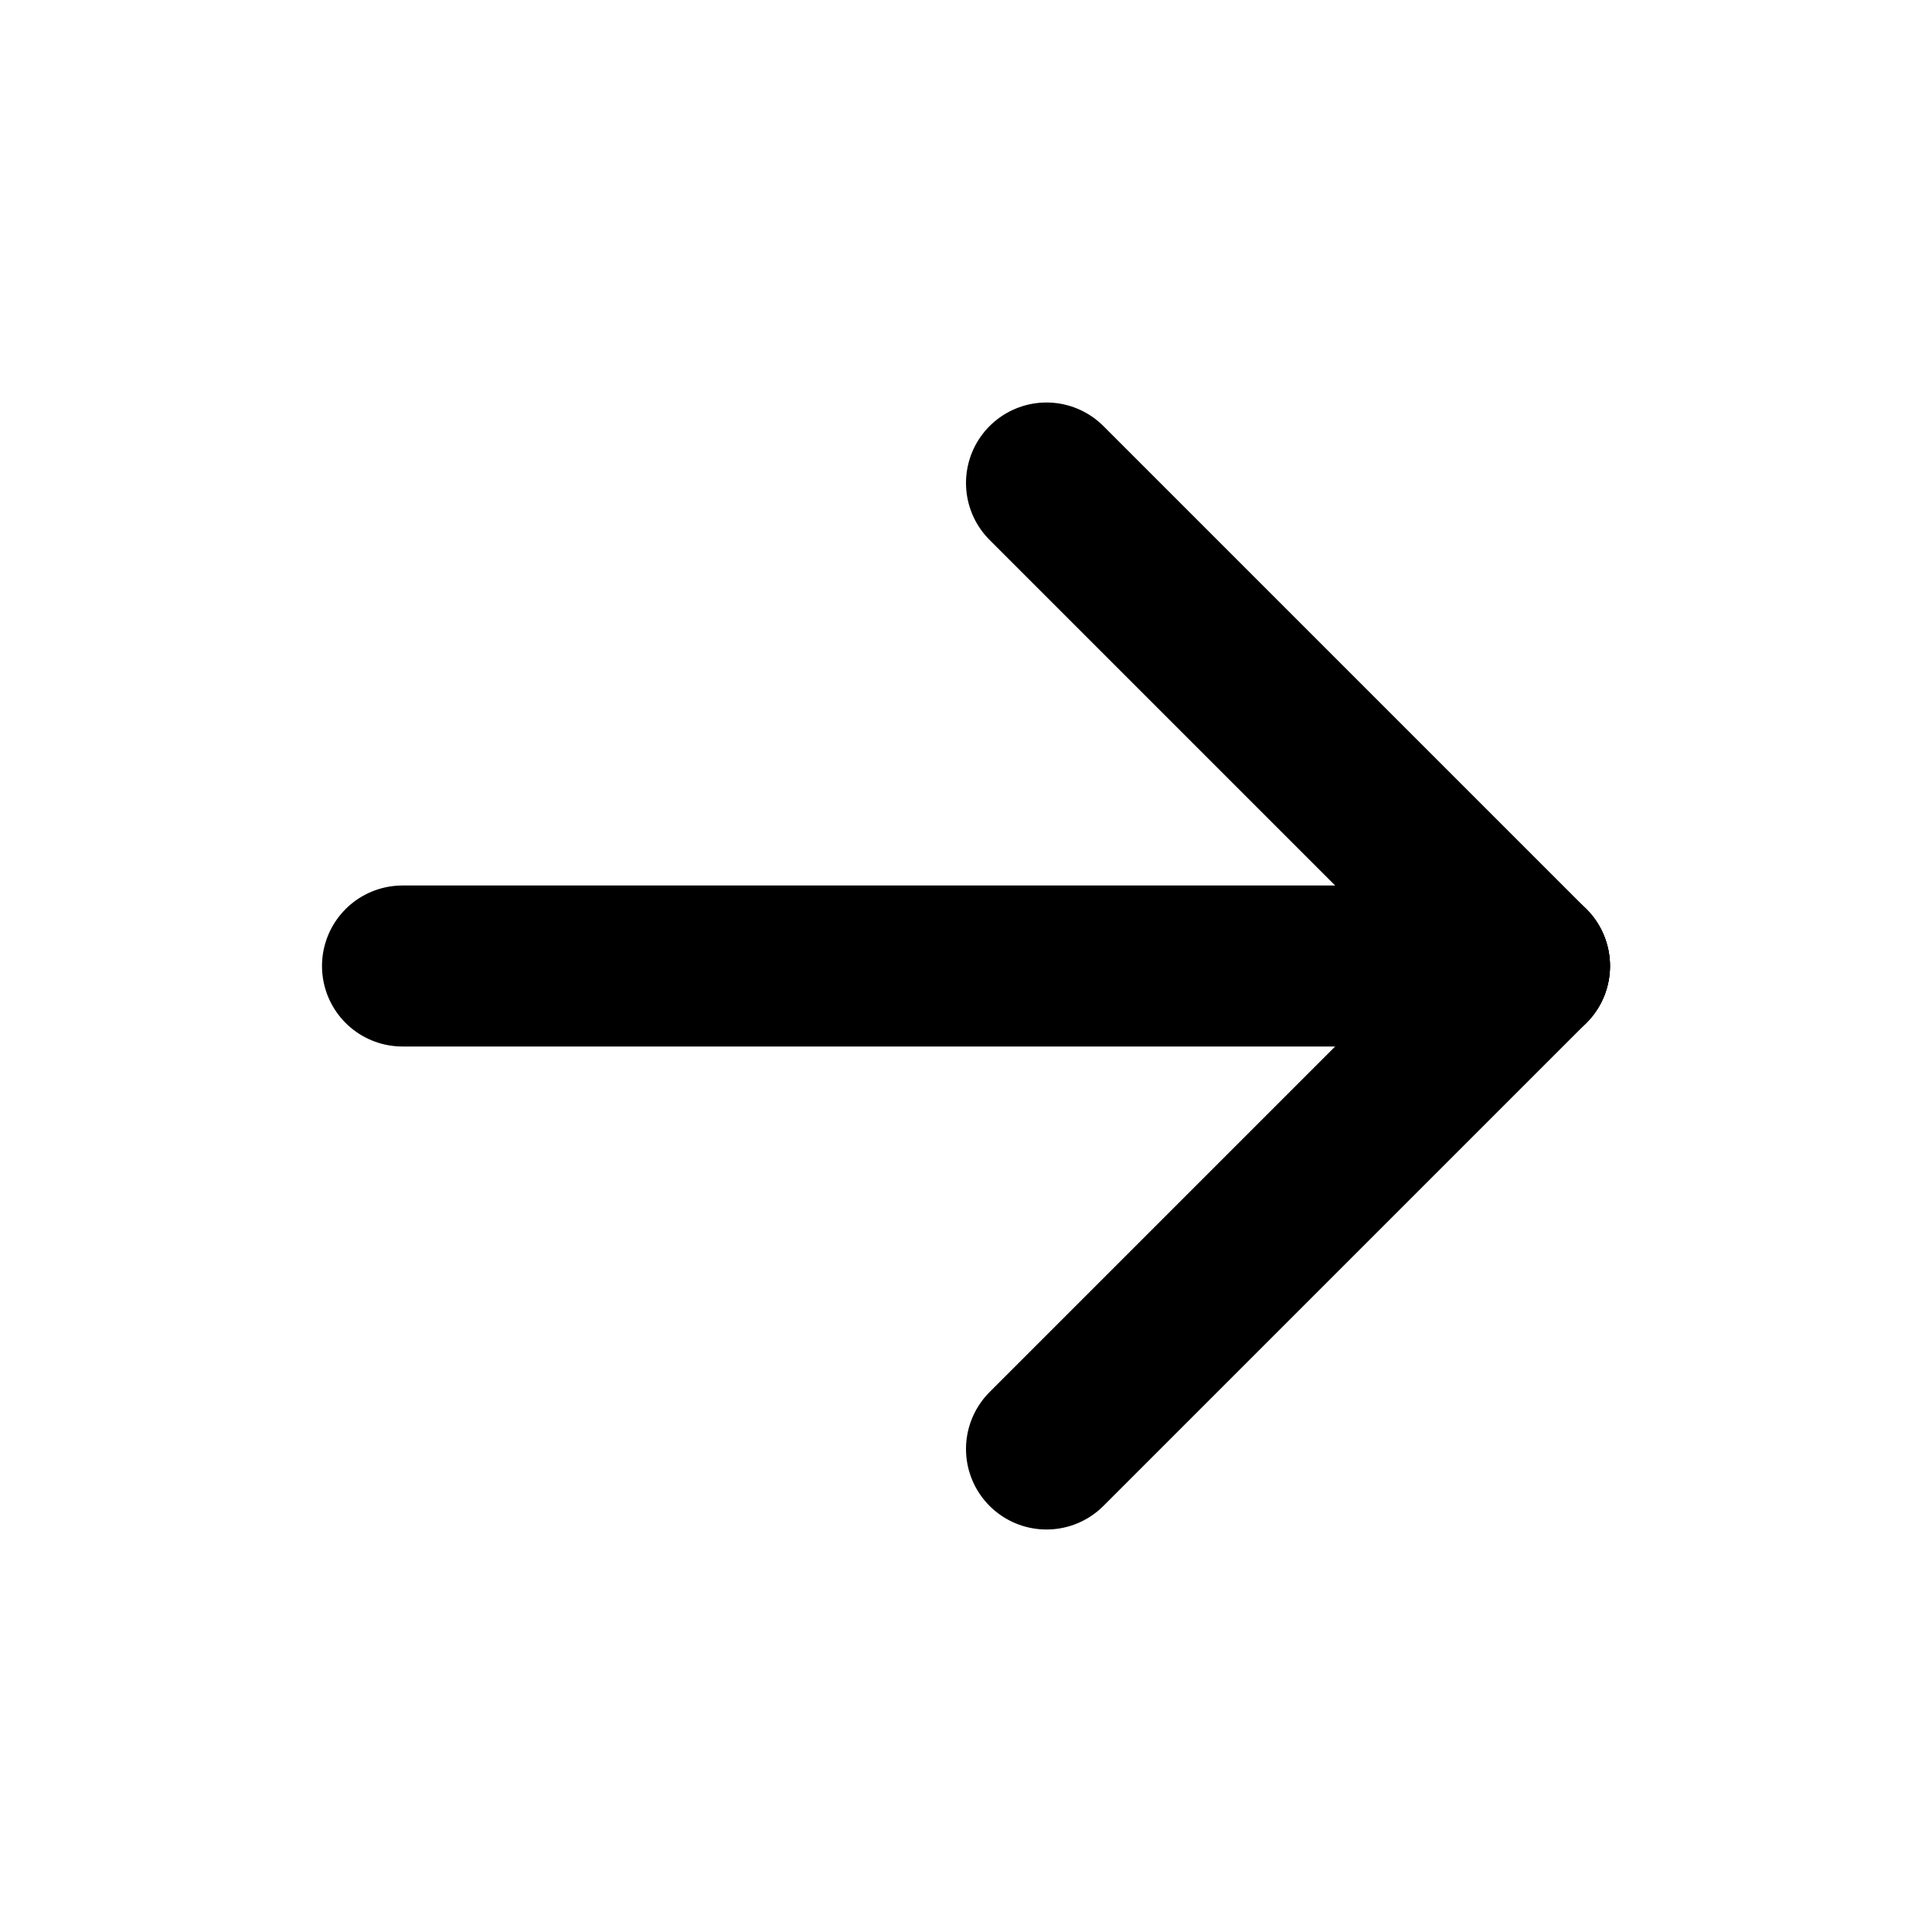
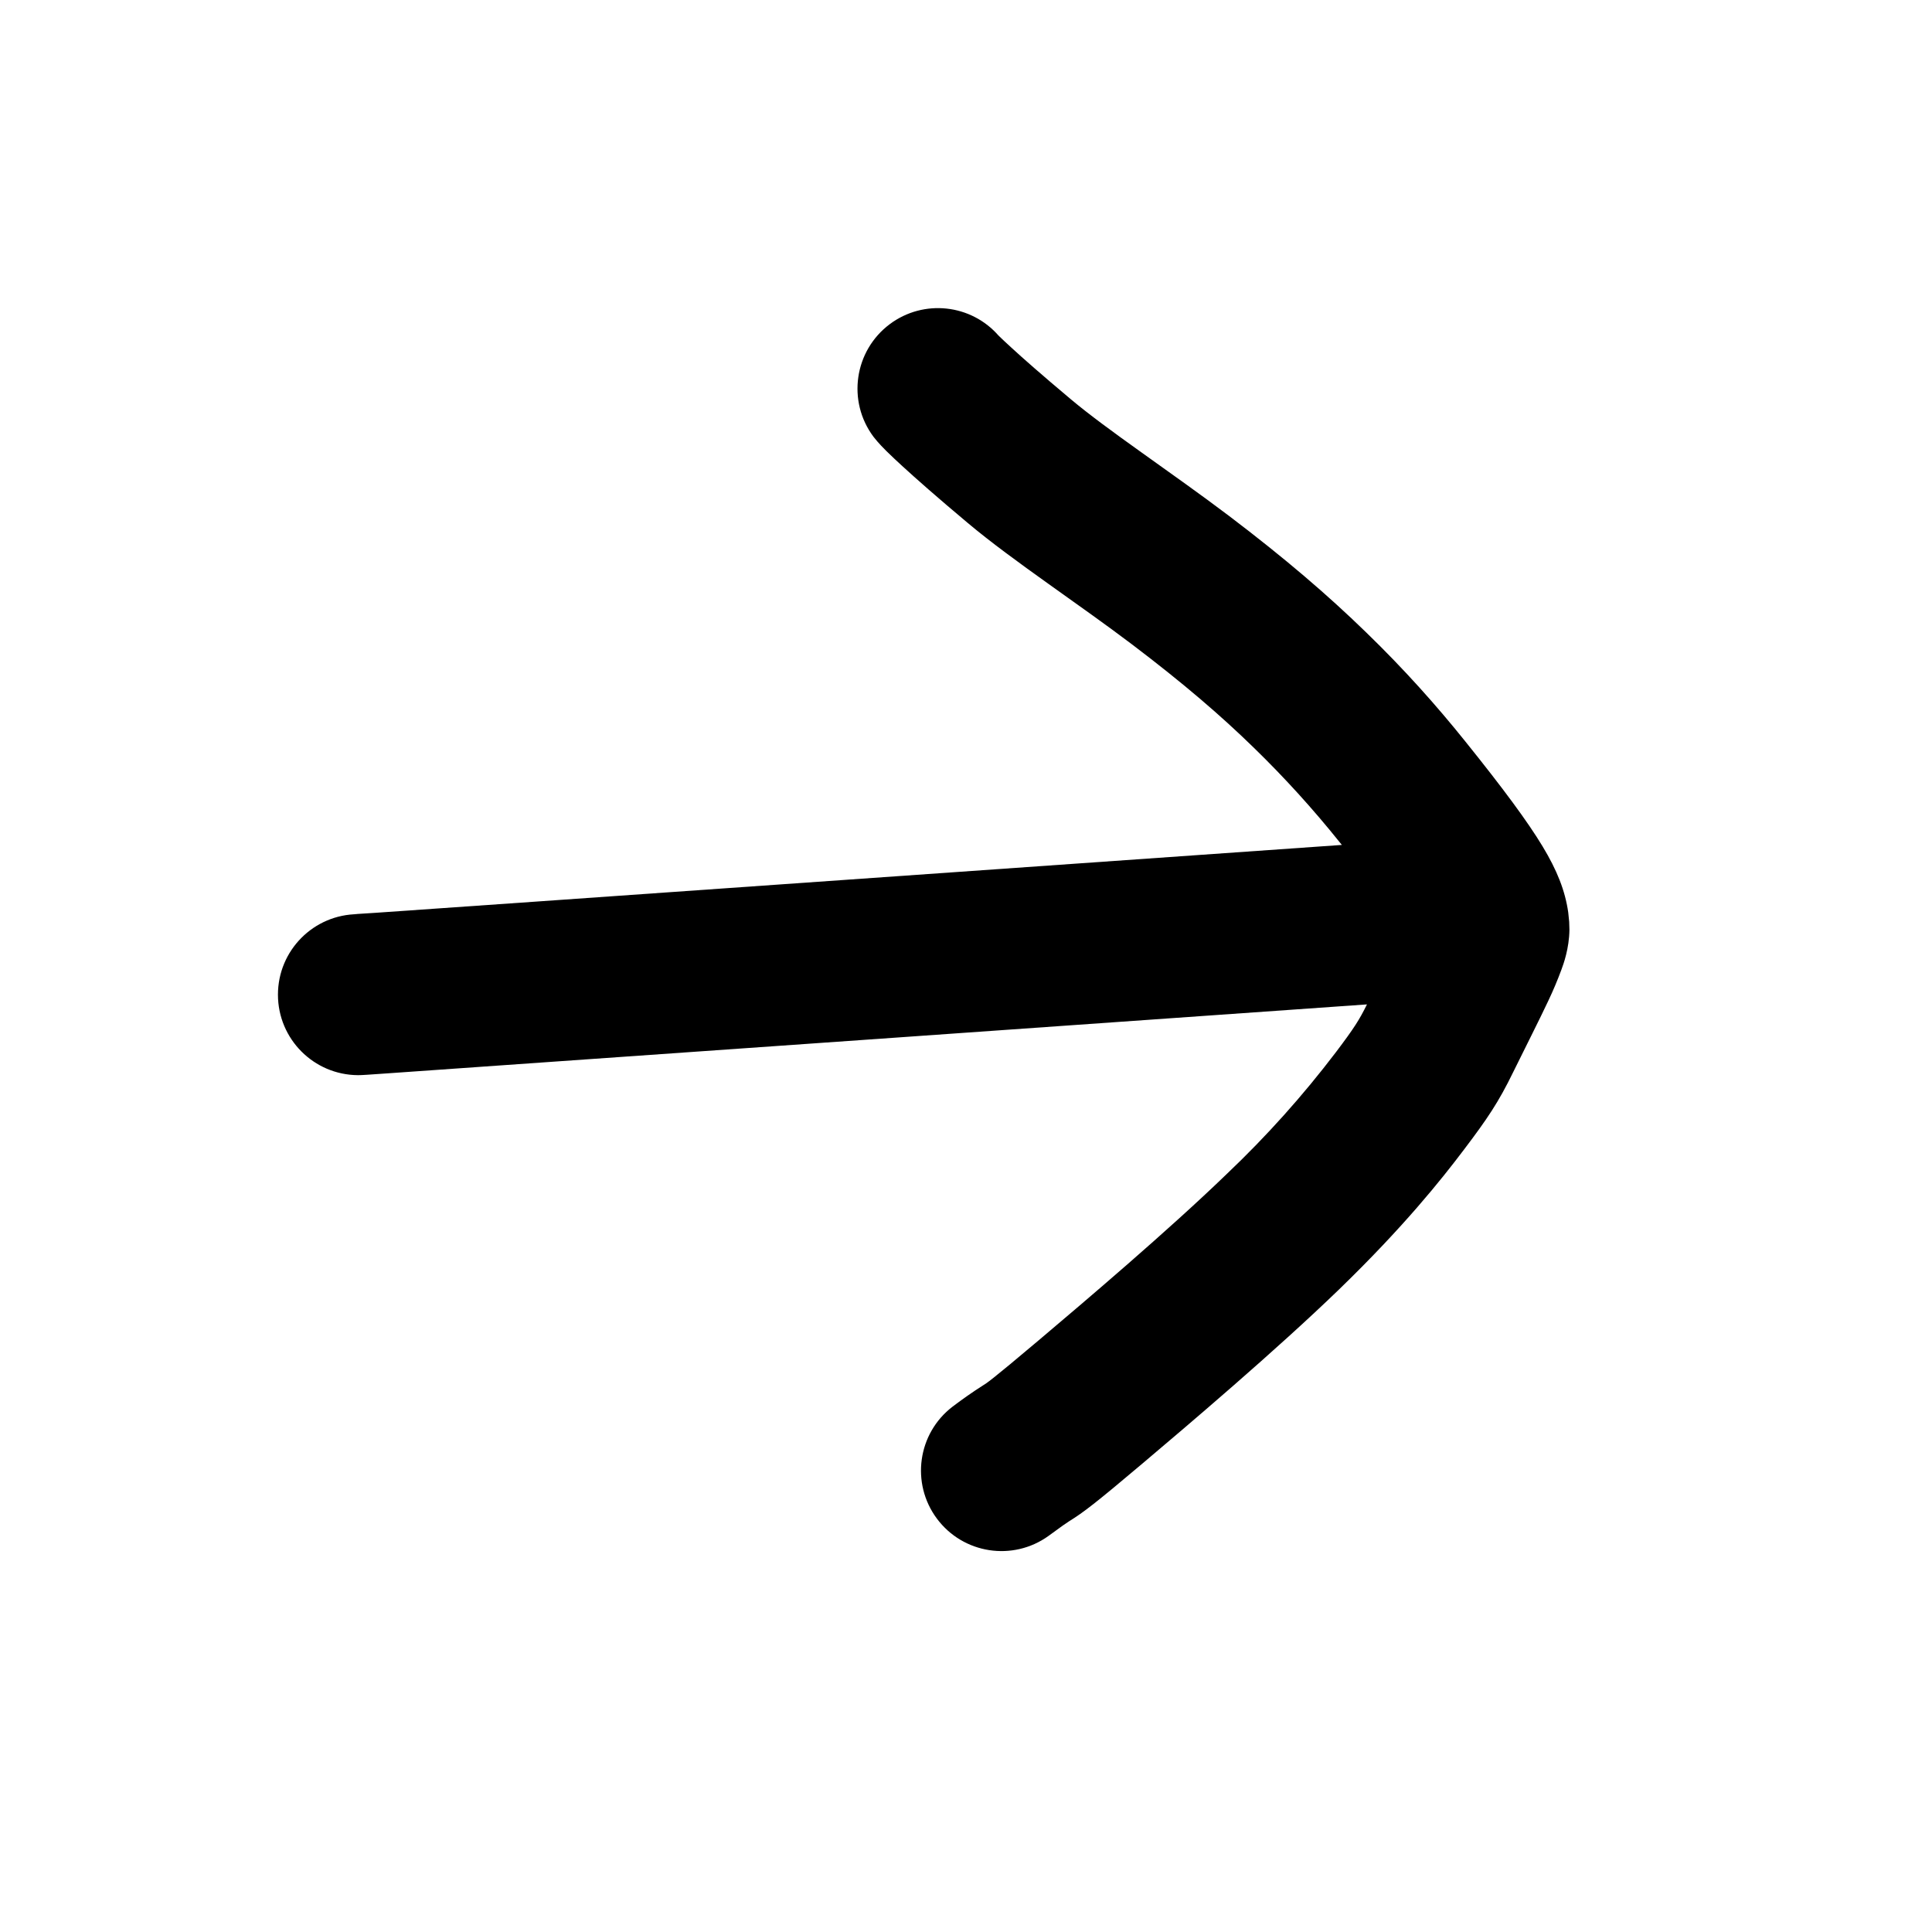
- <svg xmlns="http://www.w3.org/2000/svg" width="24" height="24" viewBox="0 0 24 24" fill="none" stroke="currentColor" stroke-width="2" stroke-linecap="round" stroke-linejoin="round" class="icon icon-tabler icons-tabler-outline icon-tabler-arrow-right">
-   <path stroke="none" d="M0 0h24v24H0z" fill="none" />
-   <path d="M5 12l14 0" />
-   <path d="M13 18l6 -6" />
-   <path d="M13 6l6 6" />
+ <svg xmlns="http://www.w3.org/2000/svg" t="1781880830012" class="icon" viewBox="0 0 1024 1024" version="1.1" p-id="5133" width="1rem" height="1rem" fill="currentColor">
+   <path d="M471.637 171.776a42.667 42.667 0 0 1 57.728 6.229l-0.299-0.341 0.725 0.725c1.109 1.067 3.072 2.987 6.101 5.717 6.059 5.589 16.128 14.464 31.787 27.605 9.301 7.808 22.187 17.28 37.504 28.203 14.677 10.496 31.403 22.315 46.293 33.579 29.568 22.443 52.139 41.771 72.533 61.611 20.395 19.755 37.632 39.168 52.523 57.728 20.352 25.301 33.152 42.667 41.045 55.723 7.68 12.715 11.947 23.424 13.611 34.987l0.512 5.035 0.128 4.267c-0.128 9.899-3.157 18.176-4.267 21.163a196.992 196.992 0 0 1-6.827 16.213c-4.779 10.197-12.032 24.448-18.773 38.144-7.68 15.787-13.653 24.619-25.899 40.789-12.331 16.341-32.299 41.301-66.389 74.325-33.451 32.341-79.957 71.765-103.979 92.075-25.003 21.12-31.403 26.027-38.997 30.72-1.579 1.024-3.883 2.56-10.923 7.765a42.667 42.667 0 0 1-50.901-68.48 241.92 241.92 0 0 1 16.128-11.264l0.341-0.213c1.493-0.939 2.901-1.493 29.269-23.765 24.491-20.693 68.693-58.197 99.712-88.192a537.301 537.301 0 0 0 57.728-64.427c9.813-12.971 12.501-17.323 16.469-25.344-179.072 12.629-345.941 24.405-433.877 30.549l-85.504 6.016c-10.411 0.725-13.312 0.939-15.36 0.939a42.667 42.667 0 0 1 0-85.333H188.587l-0.981 0.043H187.307l1.152-0.085 10.709-0.683 85.504-5.973 426.539-29.995-1.28-1.579a544.427 544.427 0 0 0-45.355-49.92c-17.493-17.067-37.333-34.133-64.683-54.869-13.653-10.325-28.843-21.035-44.373-32.128-14.933-10.667-30.507-21.973-42.709-32.256-16.341-13.696-27.392-23.467-34.603-30.08a325.589 325.589 0 0 1-8.405-7.936c-1.024-1.024-4.267-4.224-6.827-7.552a42.667 42.667 0 0 1 8.661-59.733z" p-id="5134" />
</svg>
